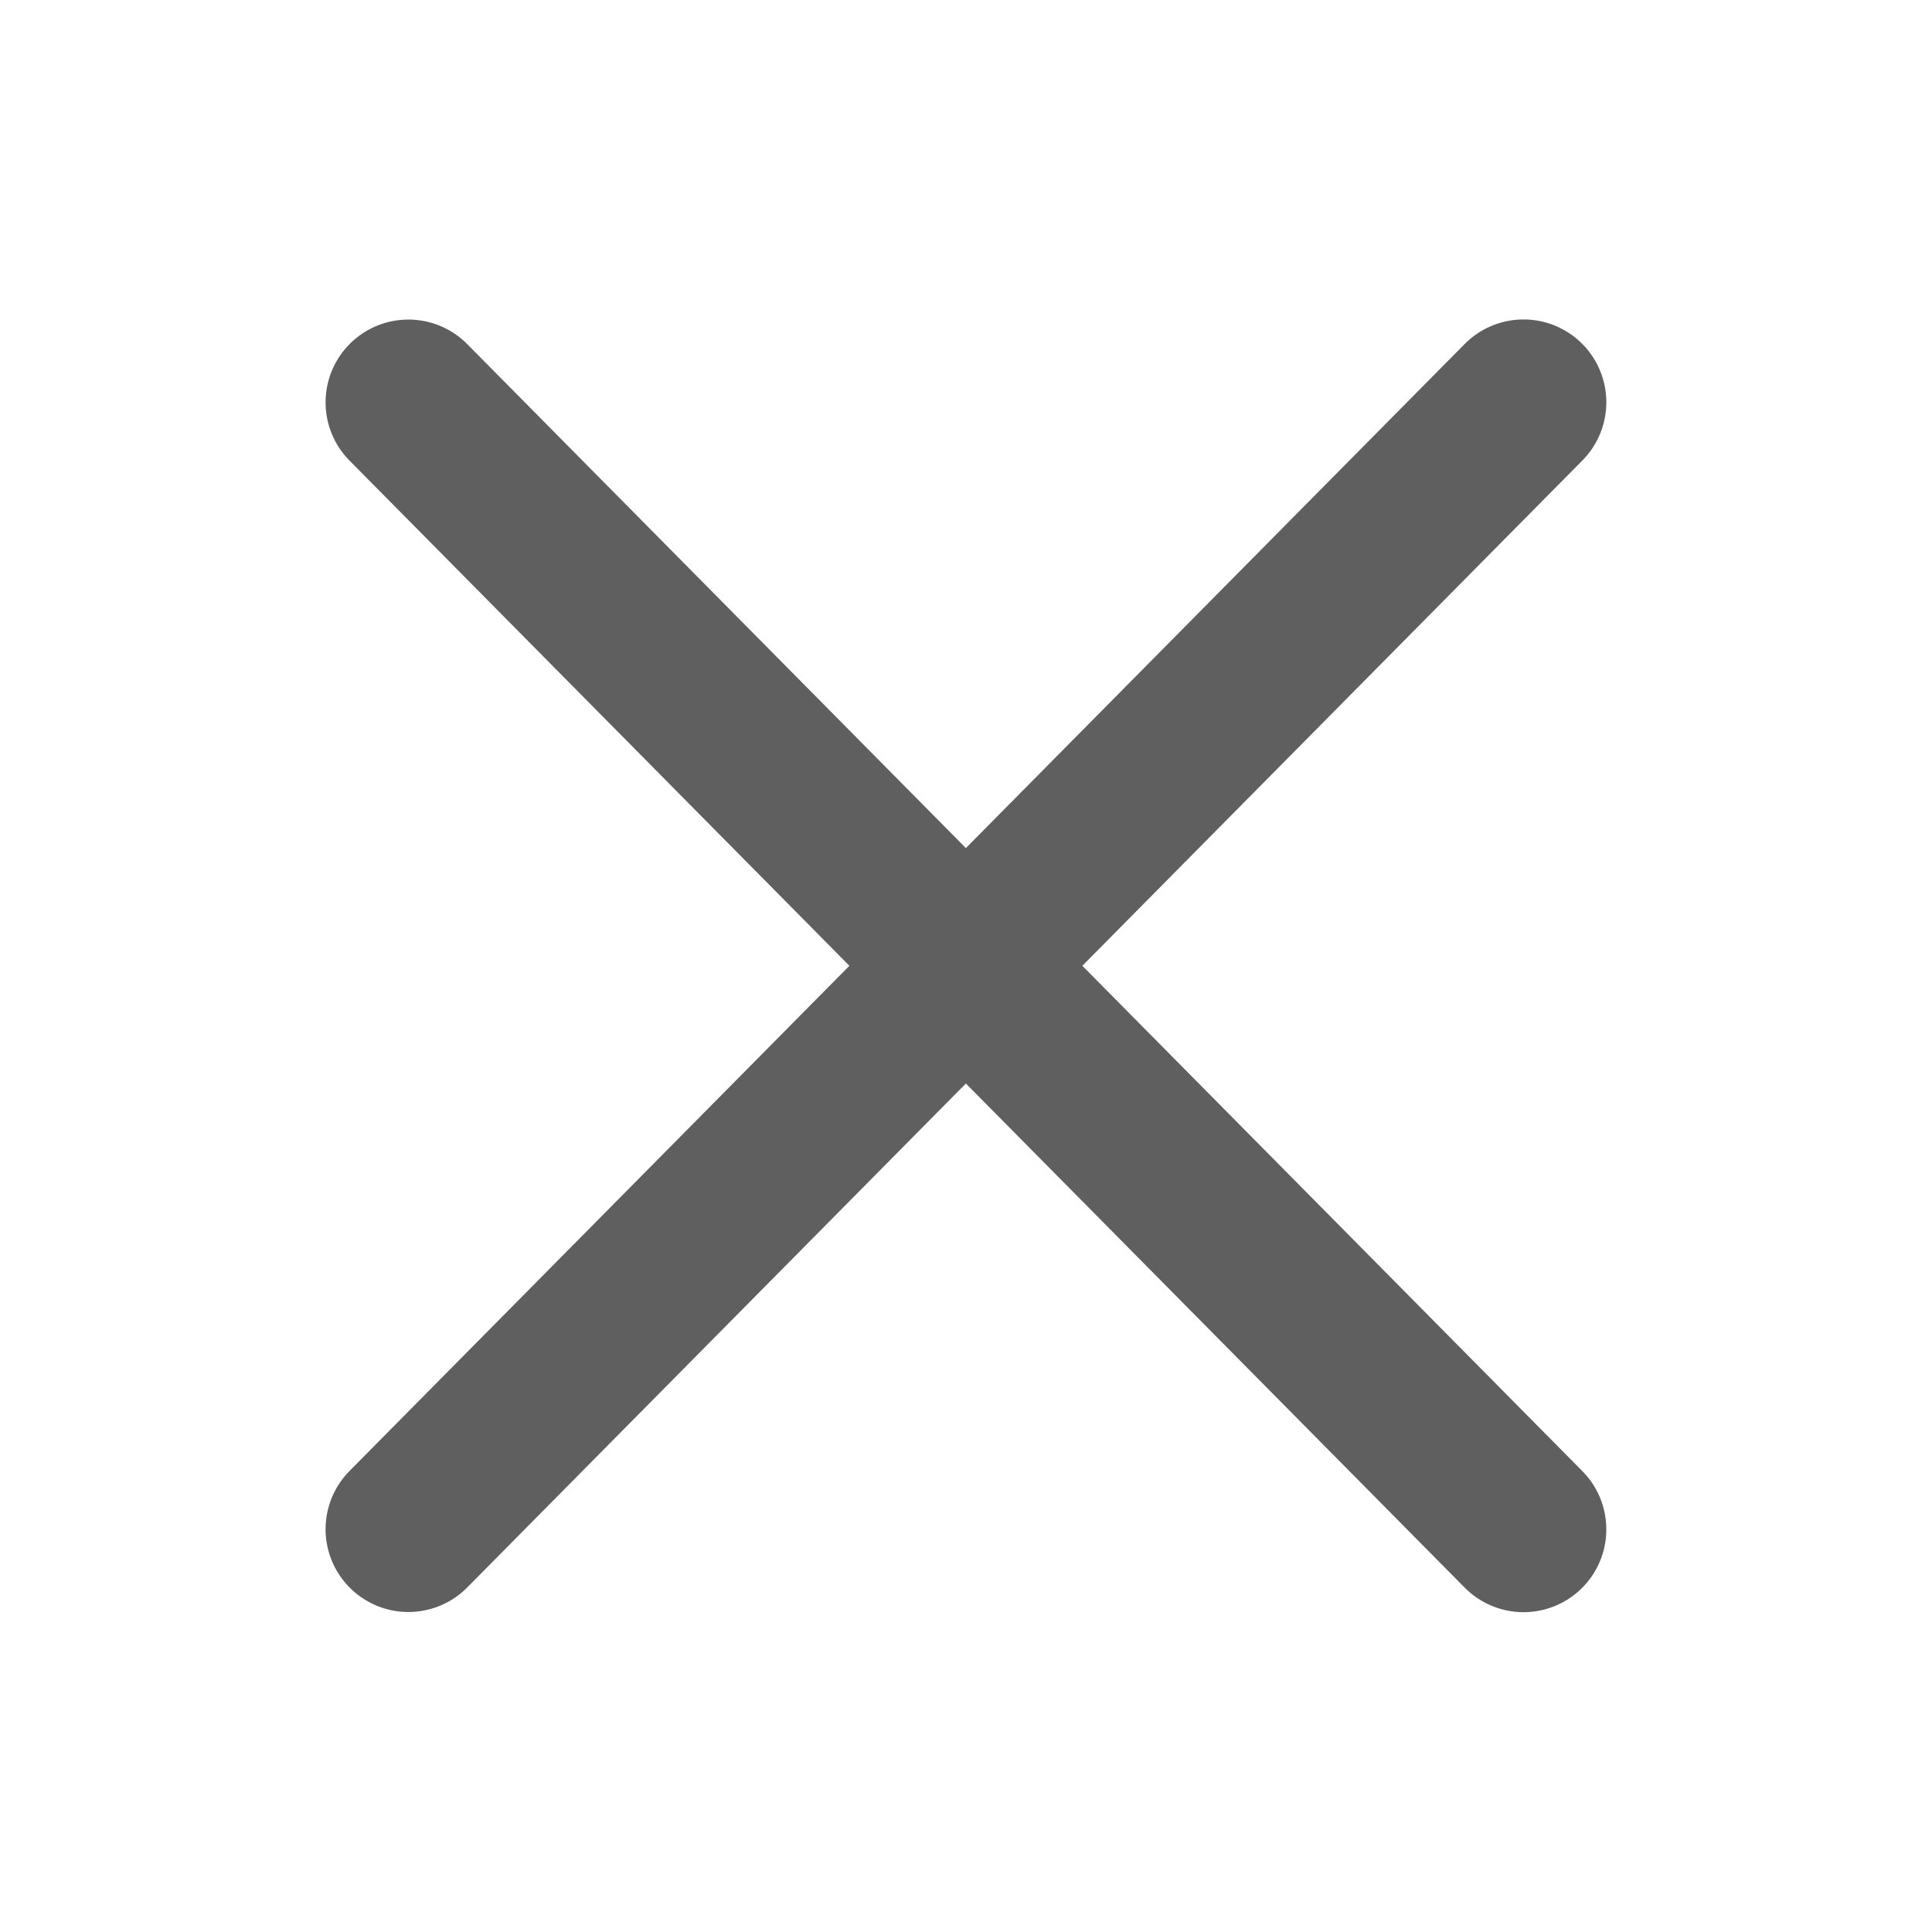
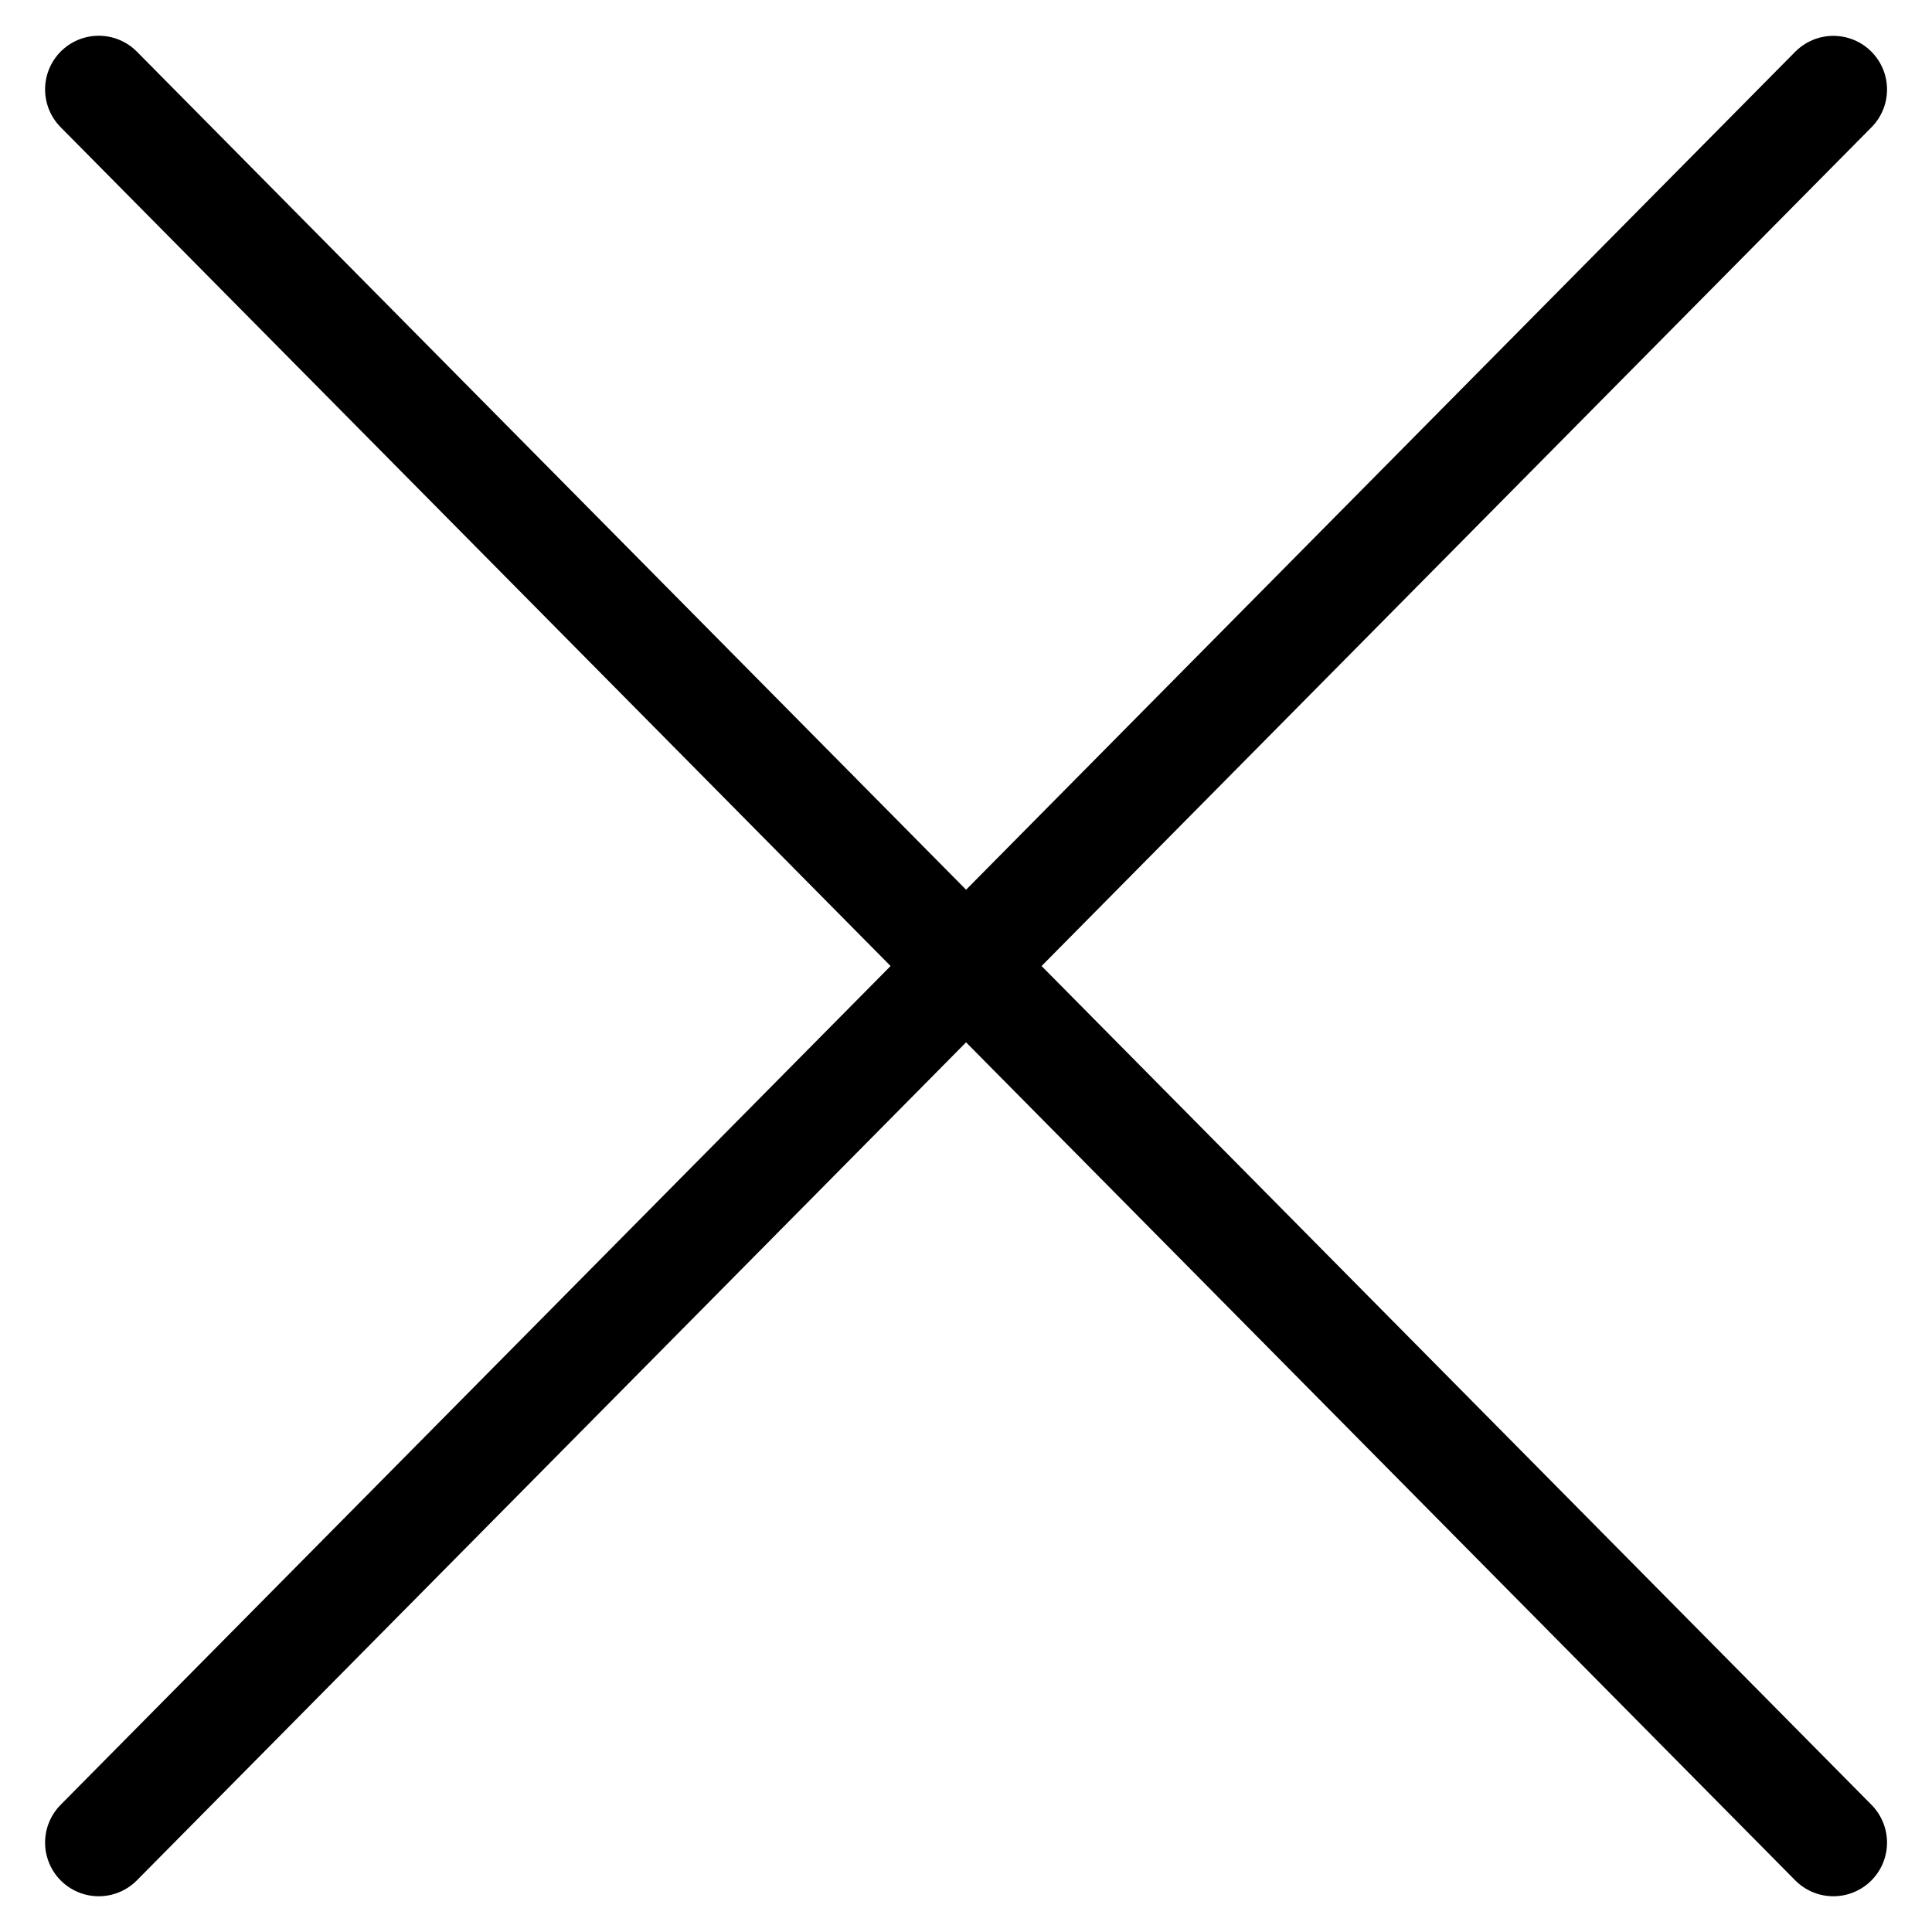
- <svg xmlns="http://www.w3.org/2000/svg" width="35" height="35" viewBox="0 0 35 35" fill="none">
-   <path d="M7.398 27.703L27.6 7.287" stroke="#5F5F5F" stroke-width="3" stroke-linecap="round" />
-   <path d="M7.398 7.289L27.6 27.706" stroke="#5F5F5F" stroke-width="3" stroke-linecap="round" />
+ <svg xmlns="http://www.w3.org/2000/svg" width="18" height="18" viewBox="0 0 18 18" fill="none">
+   <path d="M0.92 17.167L17.081 0.834" stroke="black" stroke-linecap="round" />
+   <path d="M0.92 0.833L17.081 17.167" stroke="black" stroke-linecap="round" />
</svg>
